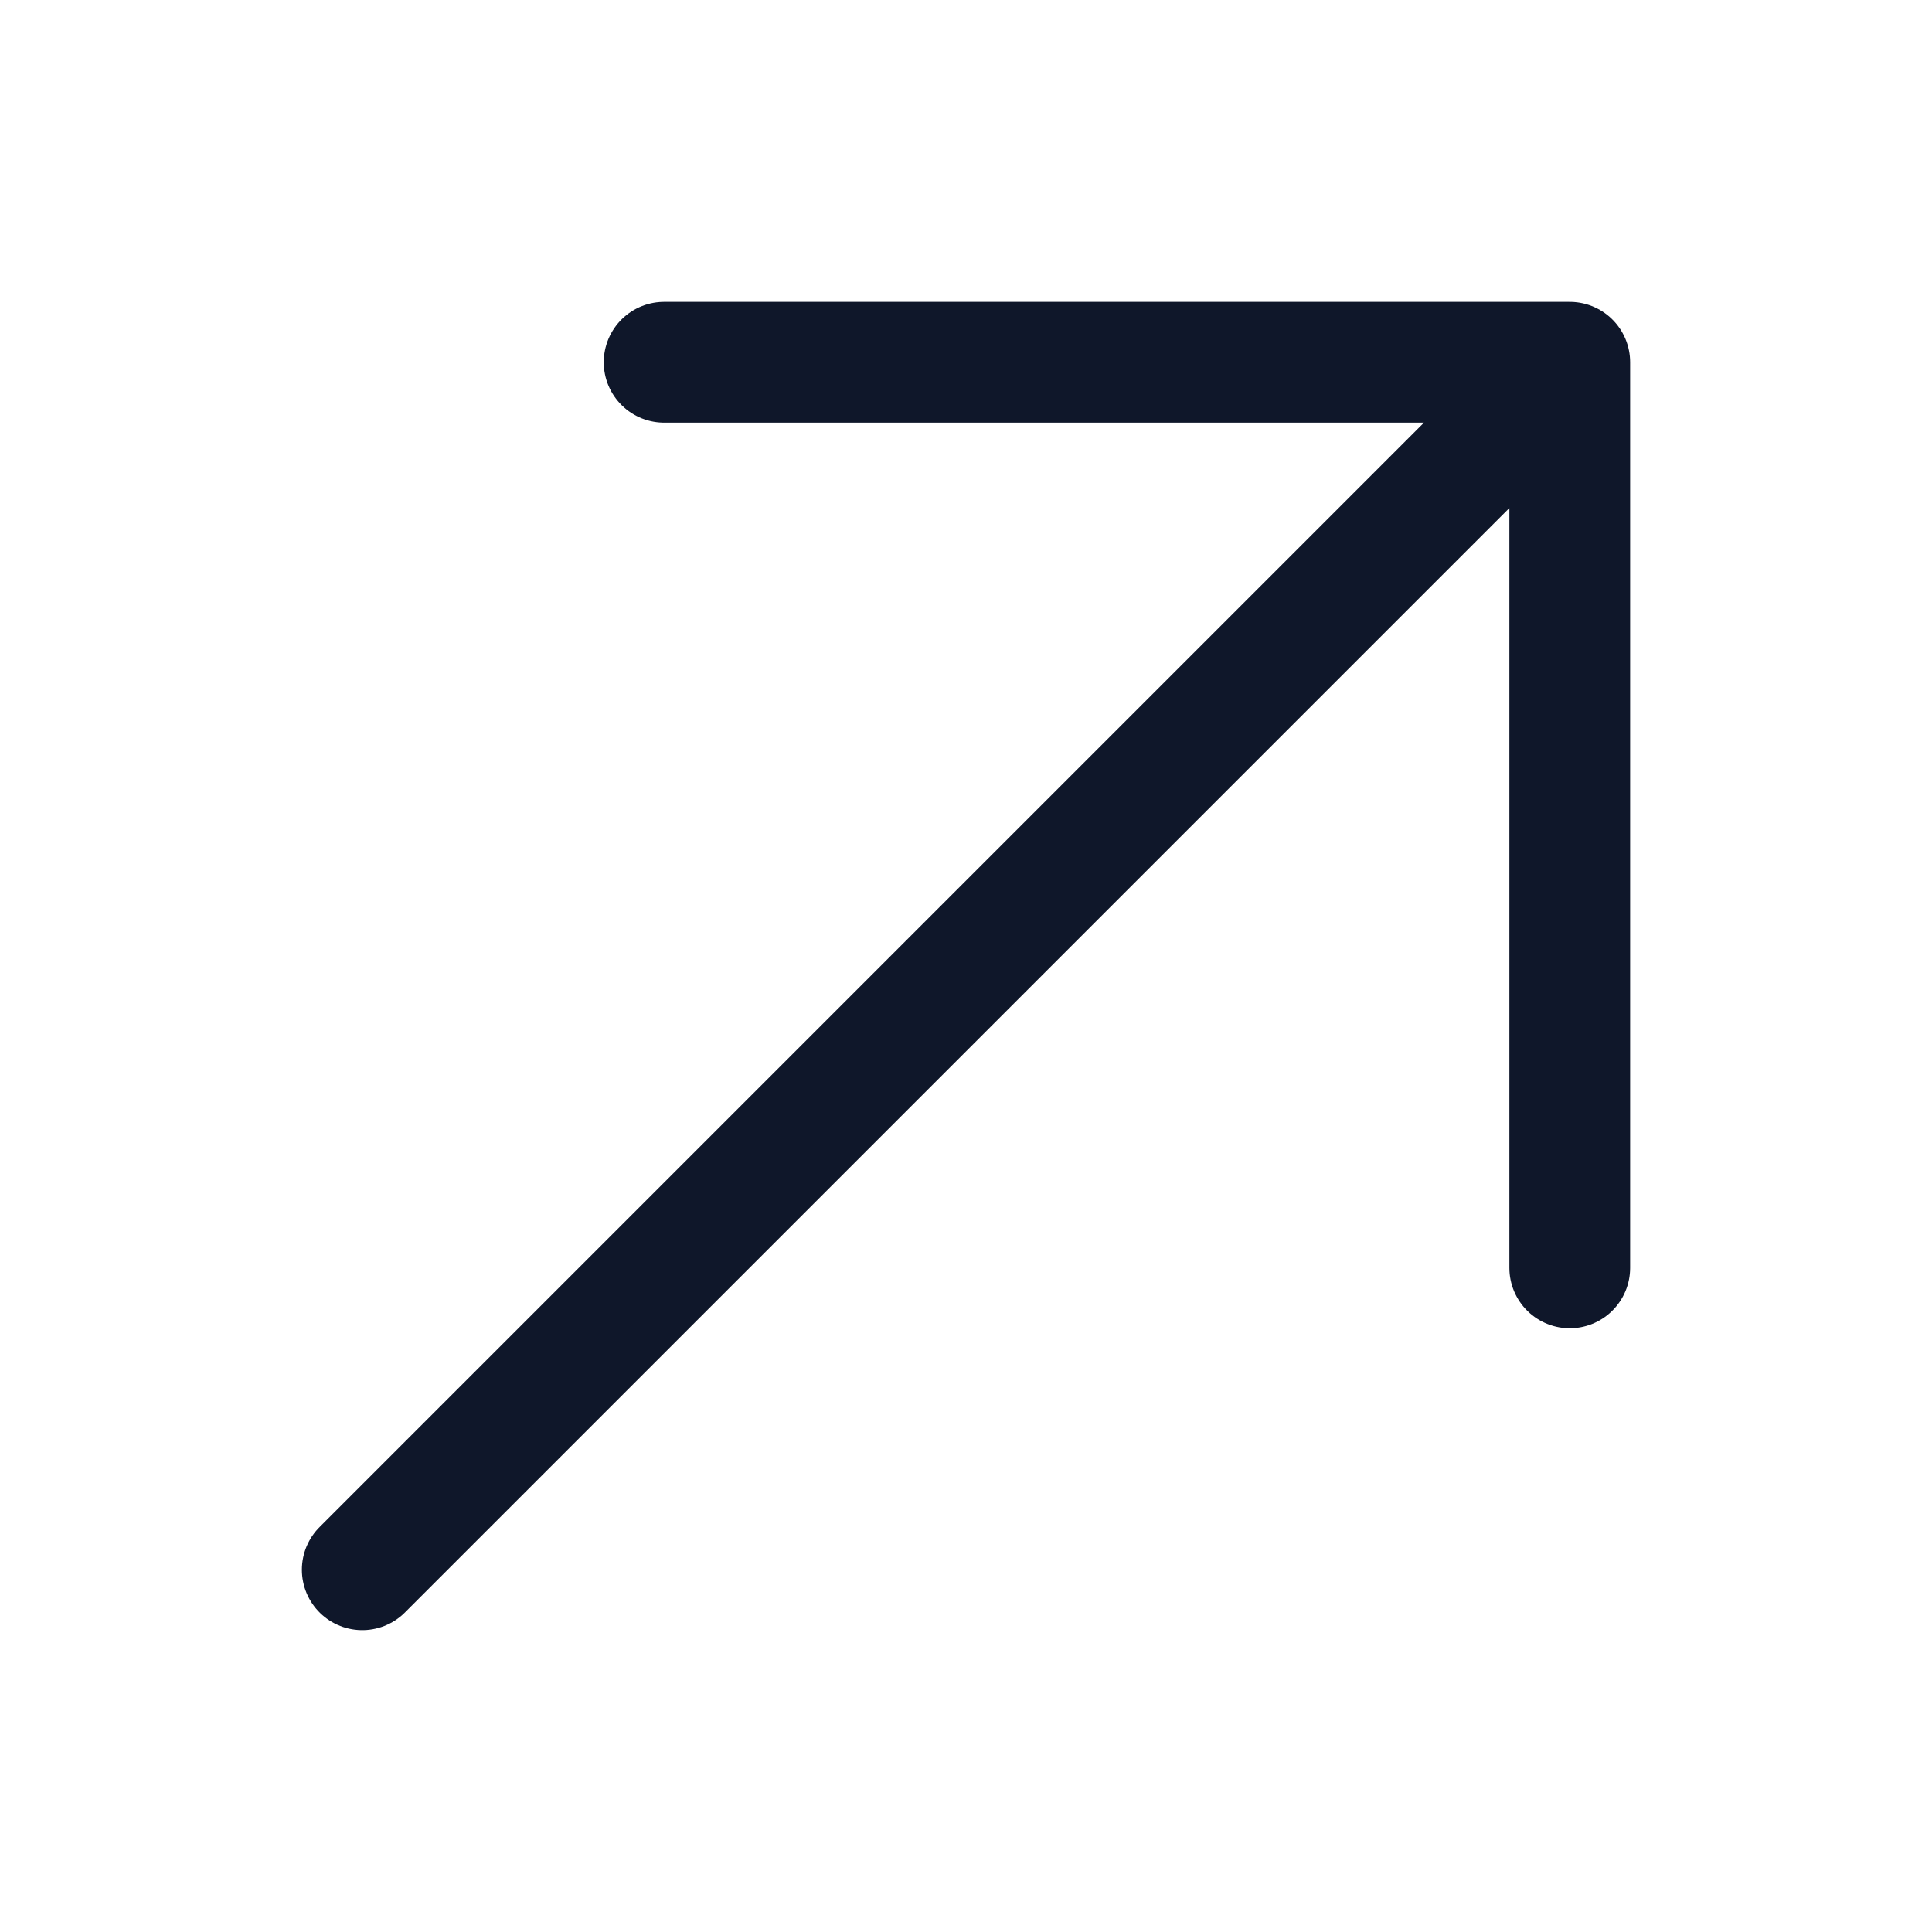
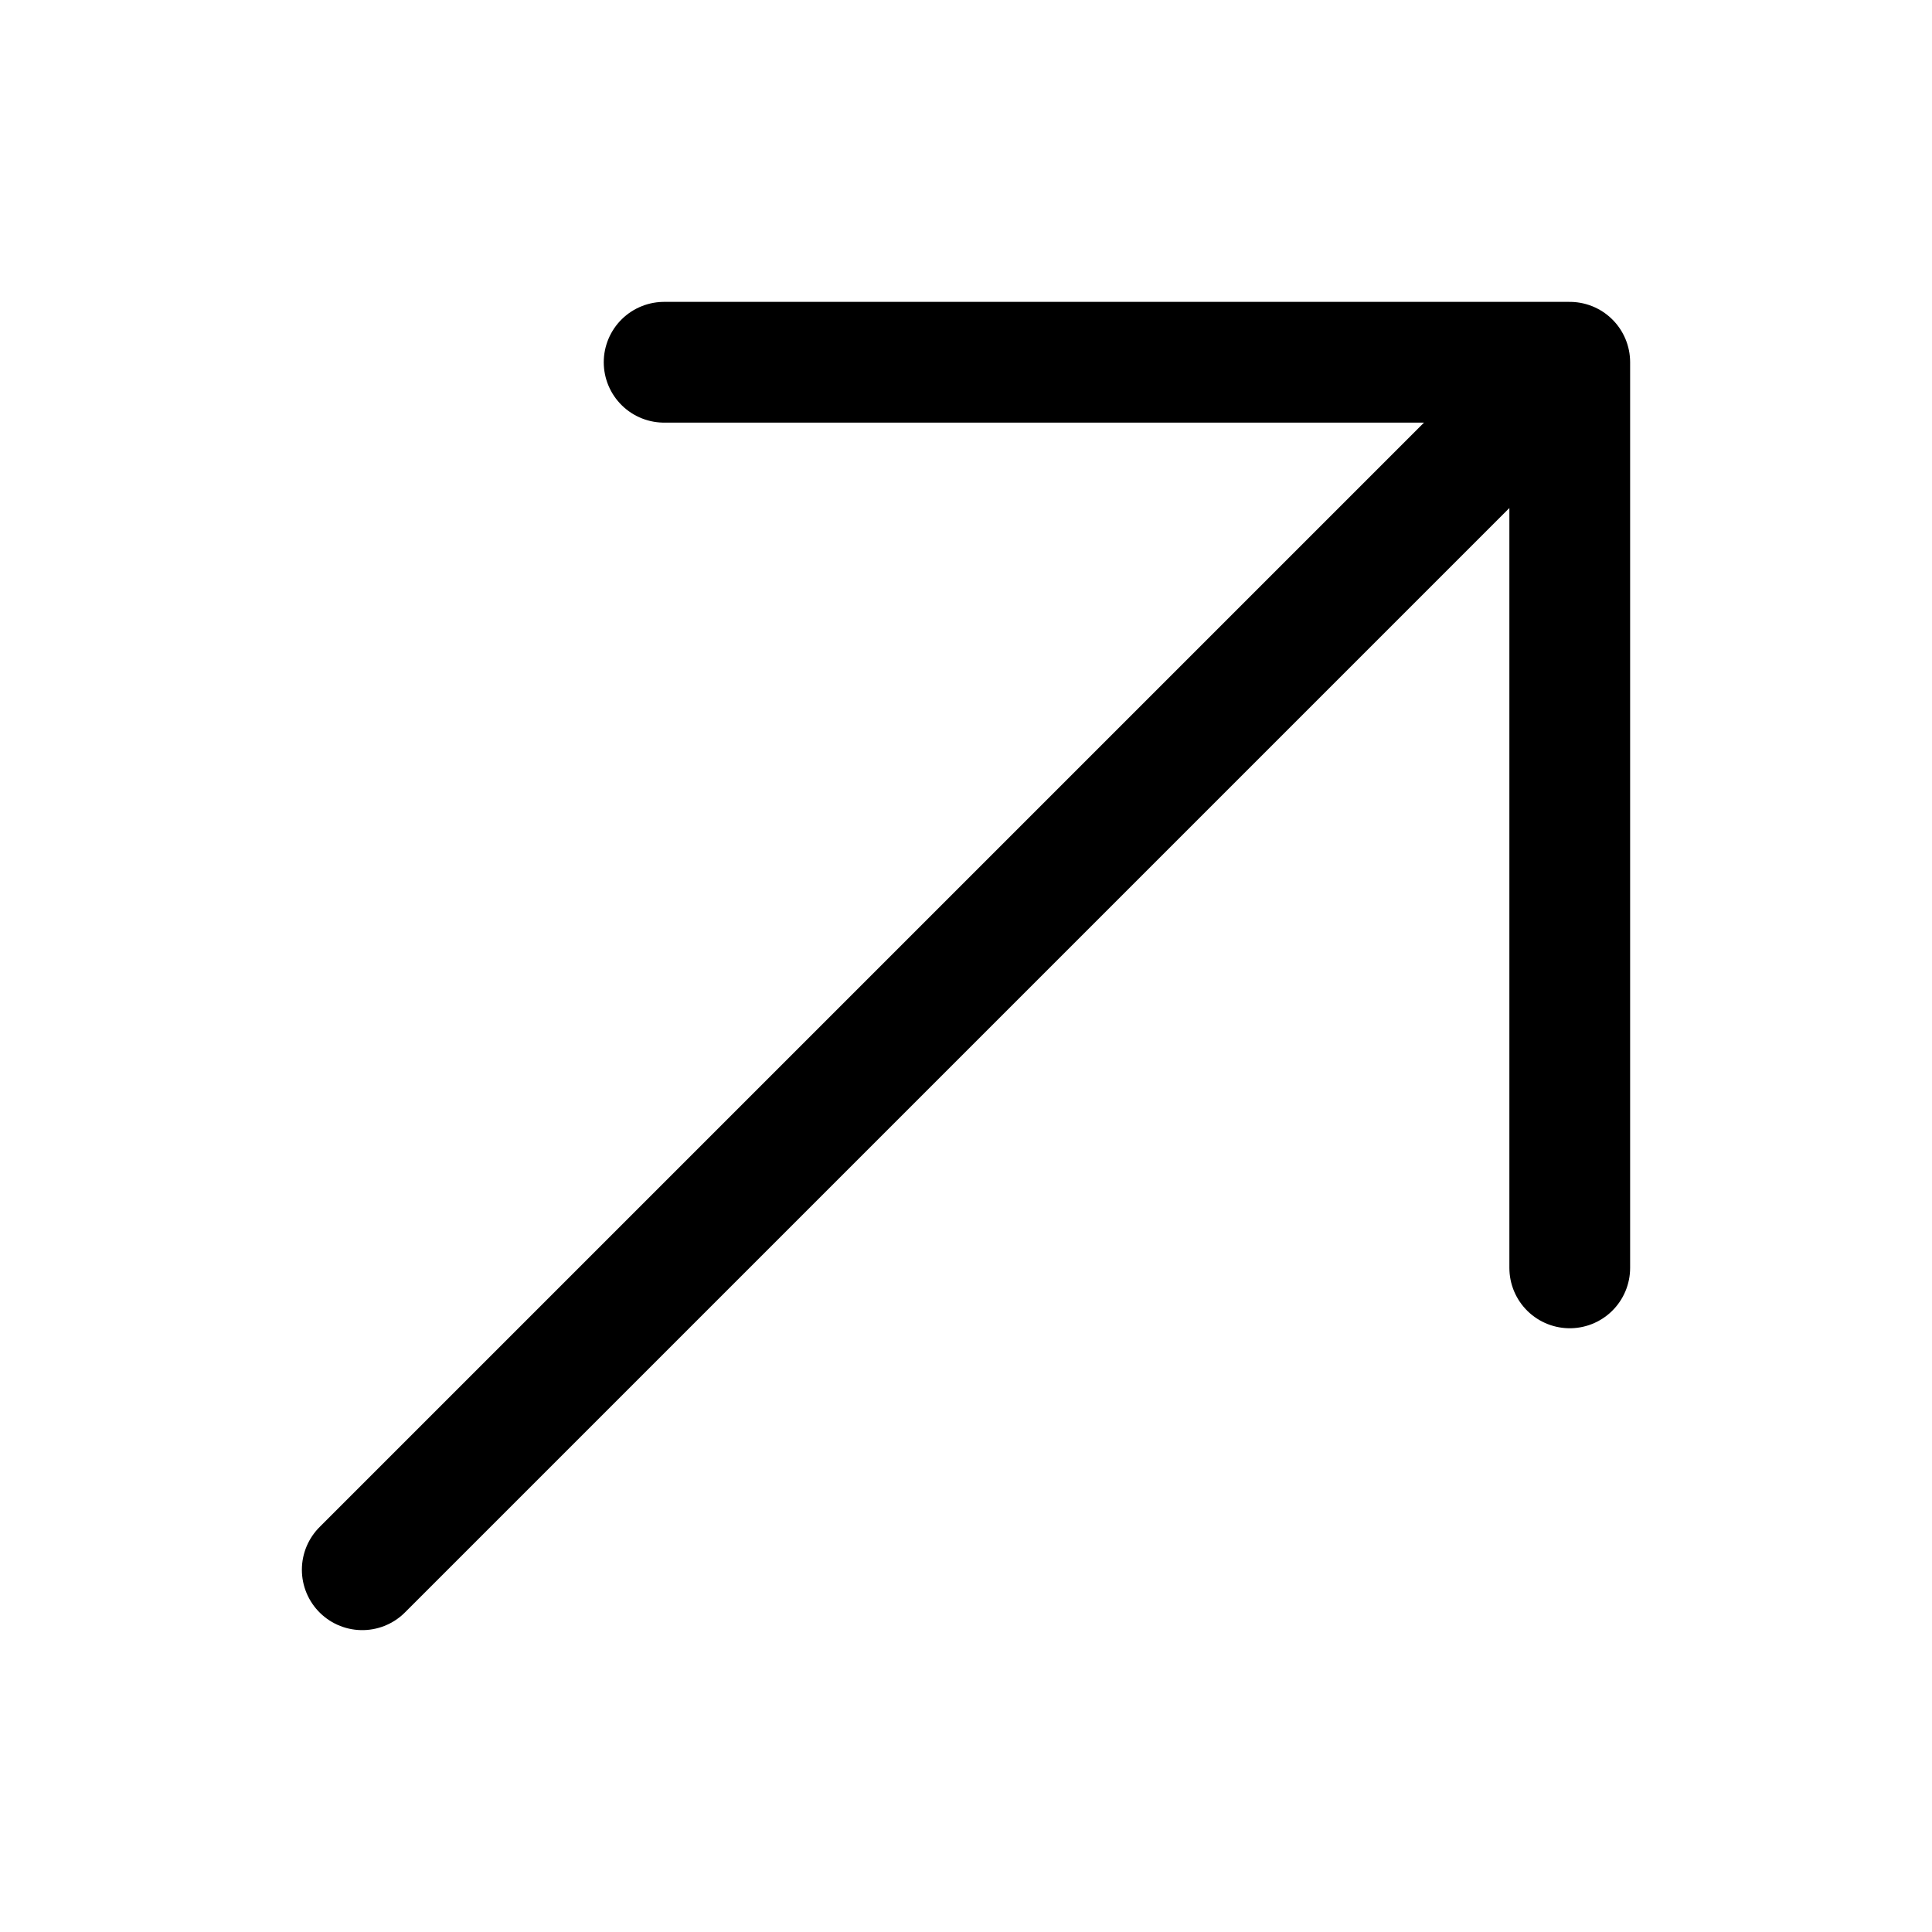
- <svg xmlns="http://www.w3.org/2000/svg" width="24" height="24" viewBox="0 0 24 24" fill="none">
-   <path d="M4.5 19.5L19.5 4.5M19.5 4.5L8.25 4.5M19.5 4.5V15.75" stroke="#0F172A" stroke-width="1.5" stroke-linecap="round" stroke-linejoin="round" />
+ <svg xmlns="http://www.w3.org/2000/svg" width="24" height="24" fill="none" viewBox="0 0 24 24" stroke-width="1.5" stroke="currentColor">
+   <path d="M4.5 19.5L19.5 4.5M19.5 4.5L8.25 4.5M19.5 4.5V15.75" stroke-linecap="round" stroke-linejoin="round" />
</svg>
